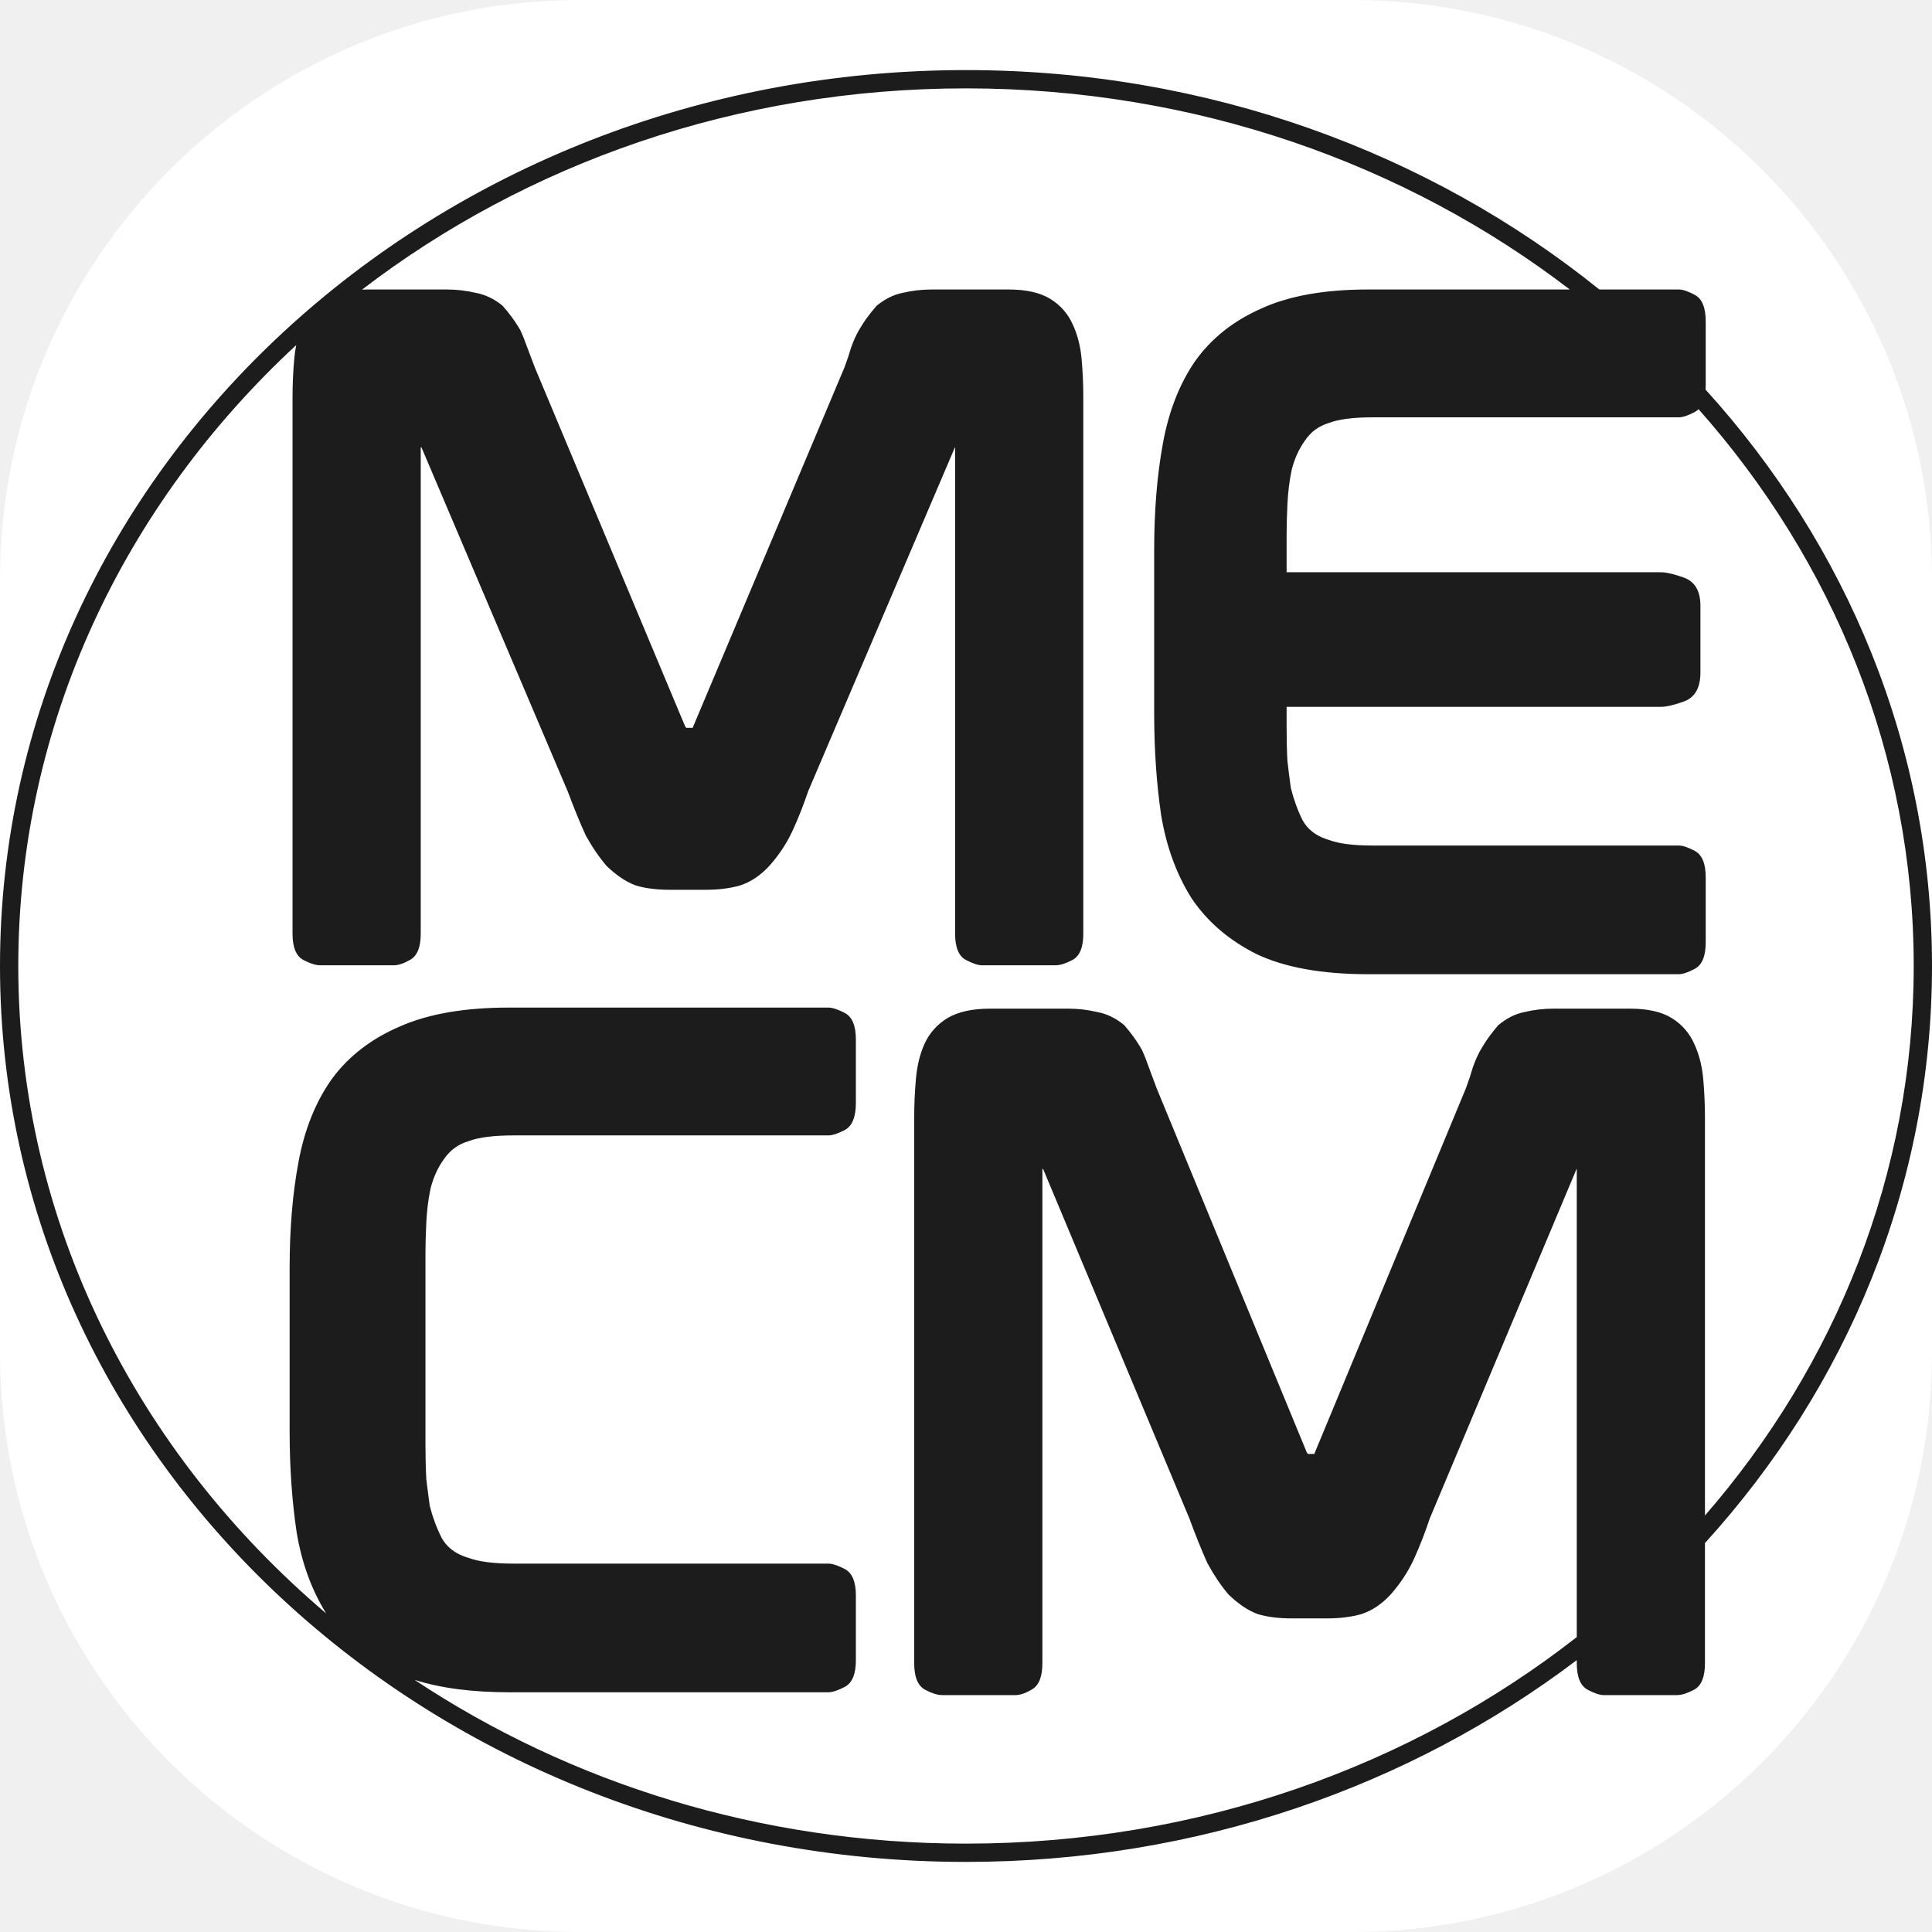
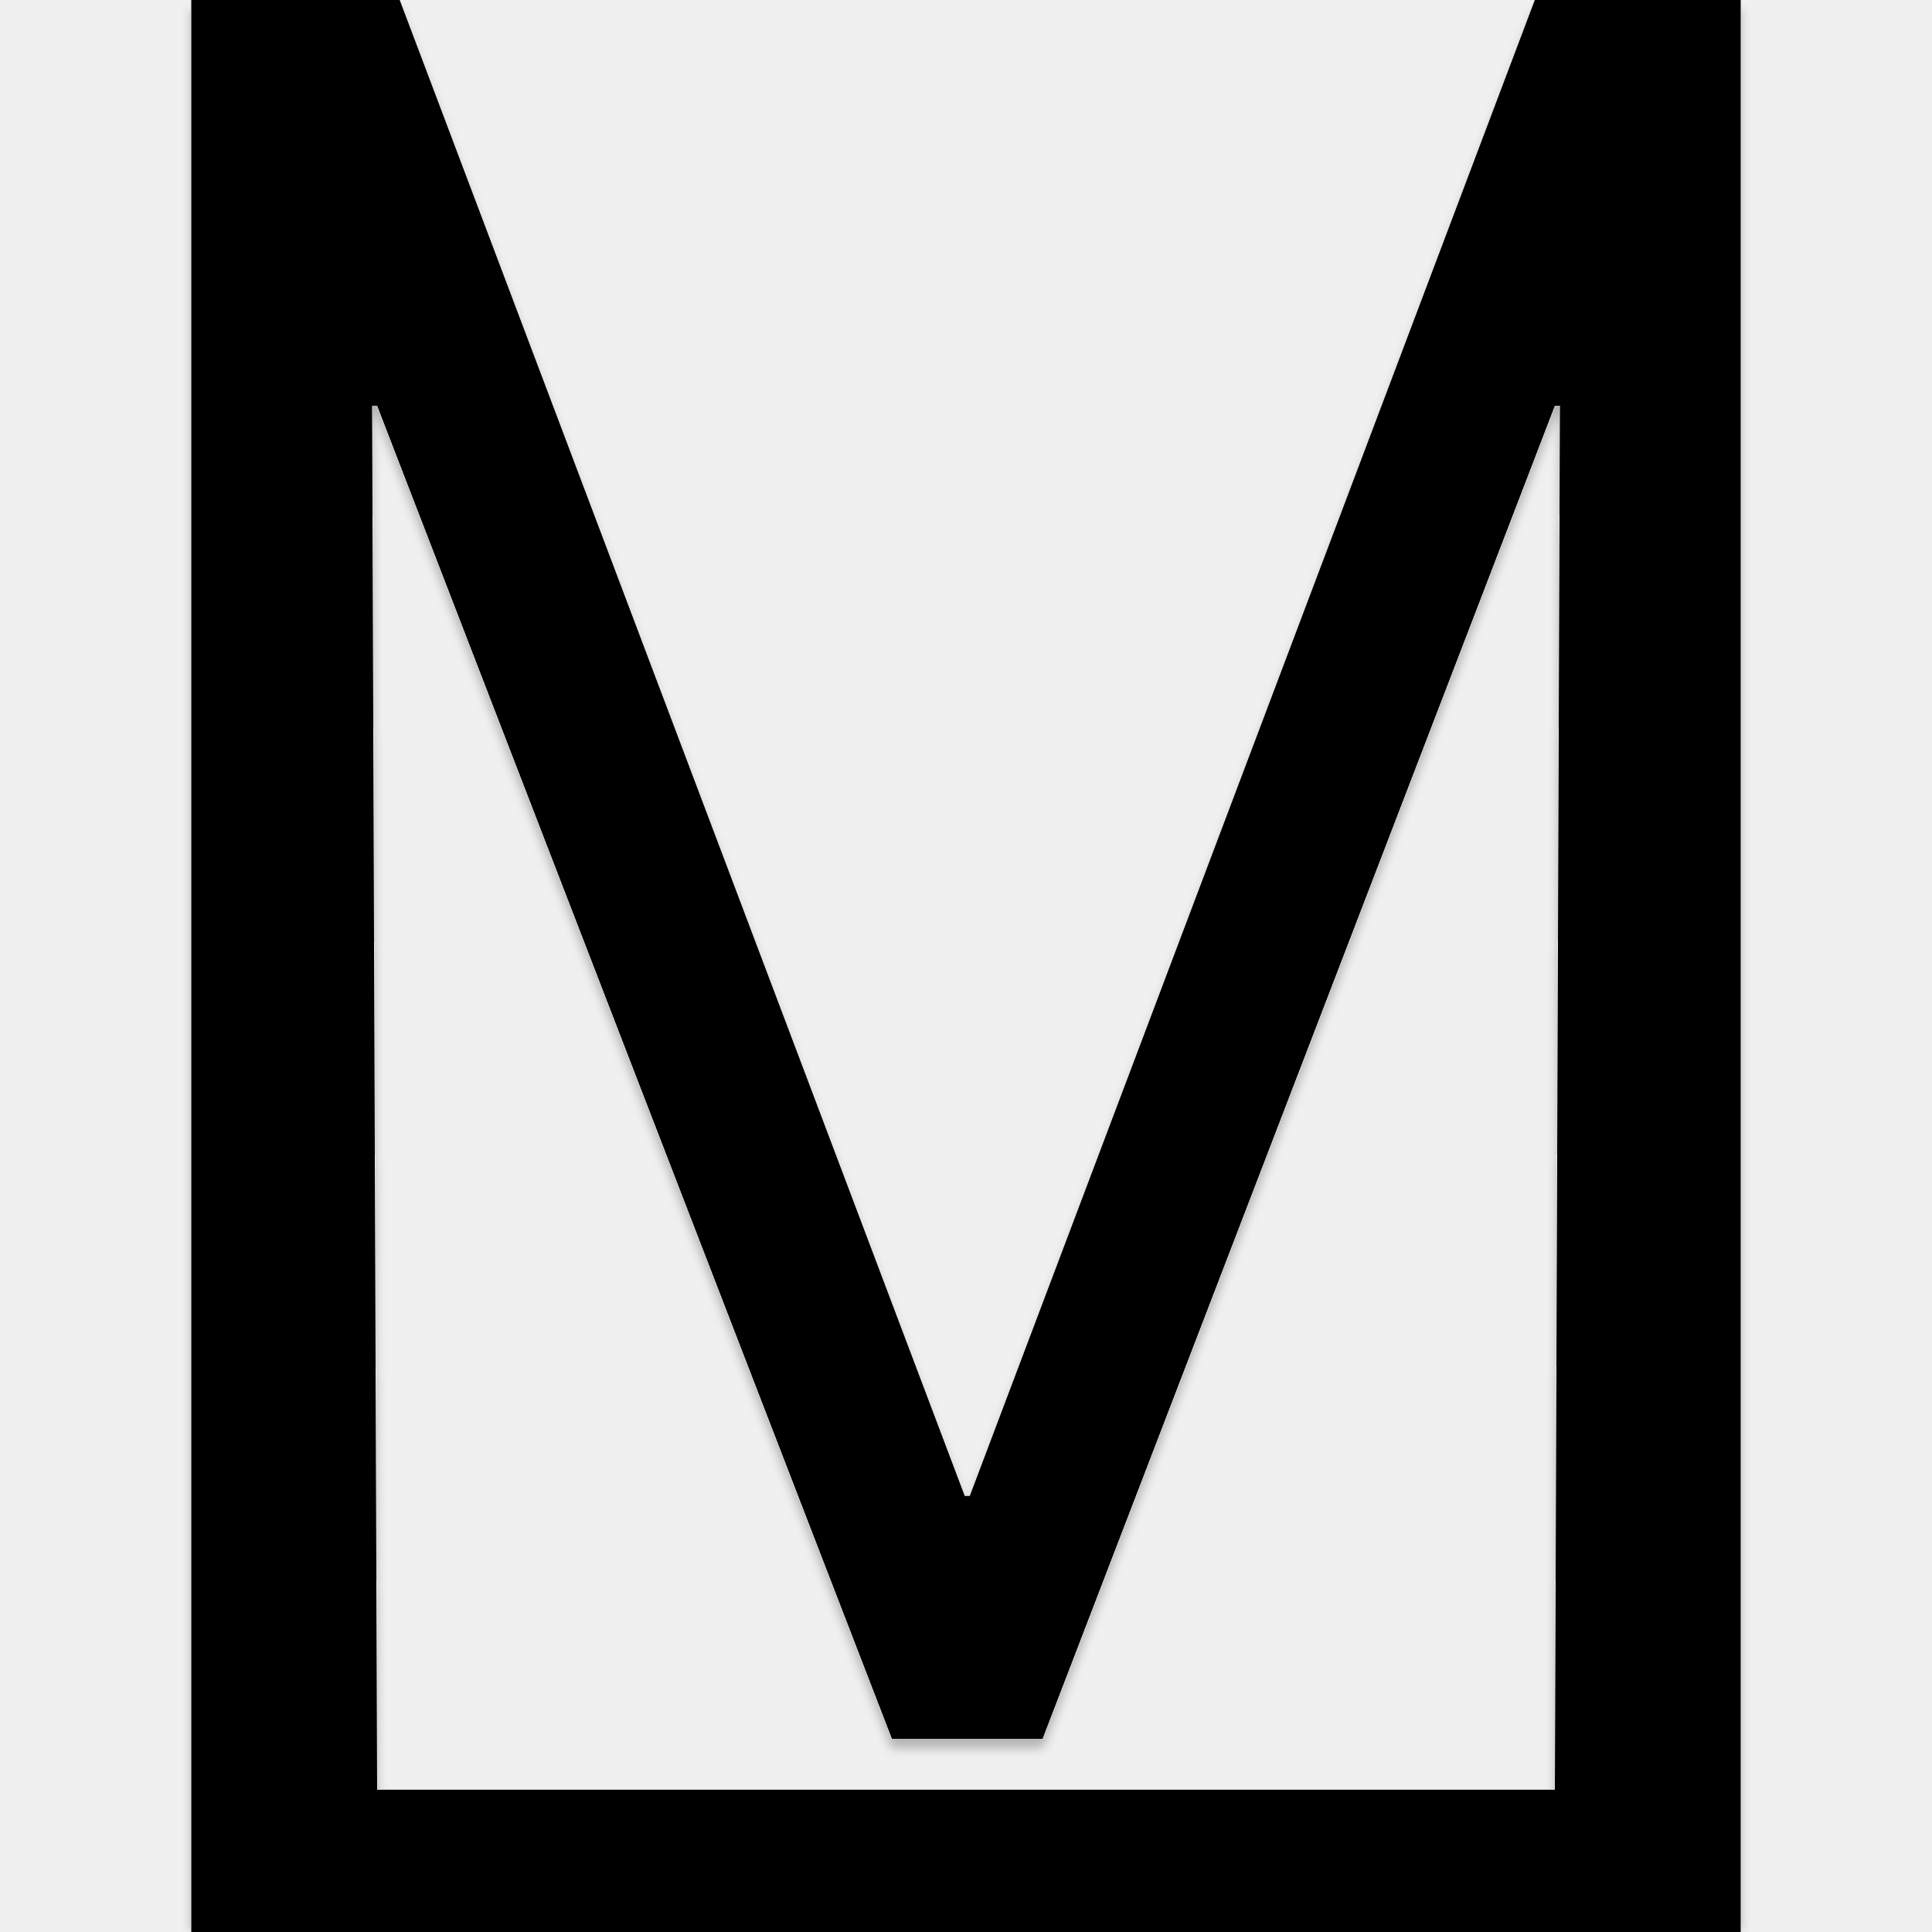
<svg xmlns="http://www.w3.org/2000/svg" version="1.1" width="1000" height="1000">
  <style>
    #light-icon {
      display: inline;
    }
    #dark-icon {
      display: none;
    }

    @media (prefers-color-scheme: dark) {
      #light-icon {
        display: none;
      }
      #dark-icon {
        display: inline;
      }
    }
  </style>
  <g id="light-icon">
    <svg version="1.1" width="1000" height="1000">
-       <g clip-path="url(#SvgjsClipPath1144)">
-         <rect width="1000" height="1000" fill="#ffffff" />
-         <g transform="matrix(3.154574,0,0,3.154574,0,36.2776)">
-           <svg version="1.1" width="317" height="294">
-             <svg viewBox="0 0 317 294" fill="none">
-               <path fill-rule="evenodd" clip-rule="evenodd" d="M158.5 0C198.227 0 234.576 13.568 262.415 36H275.447C276.137 36 277.024 36.324 278.061 36.869C279.351 37.547 279.871 39.117 279.871 41.225V51.615C279.871 51.894 279.862 52.164 279.845 52.424C303.023 77.972 317 110.953 317 147C317 183.098 302.984 216.121 279.747 241.685V261.393C279.747 263.504 279.23 265.079 277.939 265.759C276.888 266.313 275.96 266.628 275.185 266.628H263.137C262.446 266.628 261.559 266.306 260.521 265.759C259.231 265.079 258.714 263.504 258.714 261.393V260.891C231.39 281.591 196.49 294 158.5 294C71.072 294 0 228.291 0 147C0 65.709 71.072 0 158.5 0ZM158.5 3C120.816 3 86.297 15.403 59.406 36.022C59.733 36.007 60.067 36 60.408 36H73.297C74.922 36 76.502 36.181 78.035 36.546C79.612 36.832 81.08 37.536 82.439 38.643L82.471 38.67L82.499 38.701C82.975 39.244 83.45 39.831 83.924 40.462C84.284 40.942 84.643 41.471 85 42.048L85.356 42.641L85.368 42.661L85.378 42.682C85.759 43.496 86.137 44.44 86.513 45.512L87.768 48.827L112.402 107.647C112.481 107.759 112.542 107.844 112.583 107.903C112.588 107.91 112.592 107.917 112.597 107.924H113.668C113.684 107.886 113.702 107.834 113.721 107.764L113.73 107.729L113.744 107.697L138.533 48.844C138.997 47.61 139.366 46.513 139.642 45.553L139.646 45.538L139.65 45.524C140.032 44.435 140.465 43.472 140.951 42.641C141.426 41.828 141.903 41.101 142.384 40.462C142.858 39.831 143.333 39.244 143.809 38.701L143.837 38.67L143.869 38.643C145.222 37.54 146.644 36.833 148.132 36.546C149.665 36.181 151.246 36 152.871 36H165.479C168.331 36 170.63 36.495 172.326 37.539C173.996 38.566 175.23 39.973 176.019 41.749C176.794 43.407 177.274 45.285 177.465 47.376C177.653 49.434 177.747 51.536 177.747 53.682V141.722C177.747 143.803 177.229 145.358 175.937 146.028C174.885 146.574 173.958 146.884 173.185 146.884H161.137C160.448 146.884 159.563 146.567 158.524 146.028C157.232 145.358 156.714 143.803 156.714 141.722V61.907H156.677L132.605 118.321C131.854 120.552 131.009 122.694 130.069 124.748C129.113 126.839 127.824 128.79 126.205 130.601L126.199 130.607C124.749 132.17 123.137 133.245 121.36 133.808L121.353 133.811L121.344 133.812C119.703 134.271 117.835 134.497 115.745 134.497H110.002C107.822 134.497 105.95 134.272 104.396 133.811L104.383 133.807L104.37 133.802C102.79 133.238 101.191 132.17 99.57 130.63L99.552 130.612L99.535 130.592C98.296 129.142 97.156 127.471 96.114 125.581L96.106 125.564L96.098 125.547C95.16 123.496 94.178 121.094 93.15 118.343L69.194 62.002L69.188 61.987L69.183 61.972C69.173 61.944 69.162 61.924 69.154 61.907H69.033V141.722C69.033 143.794 68.519 145.343 67.239 146.018L67.24 146.019C66.274 146.57 65.391 146.884 64.611 146.884H52.562C51.789 146.884 50.862 146.574 49.81 146.028C48.519 145.358 48 143.803 48 141.722V53.682C48 51.536 48.094 49.434 48.282 47.376C48.351 46.593 48.457 45.843 48.601 45.126C20.417 71.205 3 107.243 3 147C3 189.021 22.458 226.883 53.519 253.228C51.133 249.392 49.521 244.971 48.68 239.971L48.679 239.962C47.907 234.806 47.522 229.247 47.522 223.287V196.564C47.522 190.153 48.002 184.363 48.968 179.198C49.937 173.922 51.736 169.399 54.373 165.642L54.378 165.635L54.638 165.284C57.352 161.689 60.981 158.918 65.508 156.97C70.197 154.861 76.219 153.821 83.548 153.821H135.903C136.605 153.821 137.51 154.14 138.576 154.686C139.897 155.361 140.431 156.934 140.431 159.045V169.438C140.431 171.627 139.902 173.253 138.576 173.932C137.51 174.477 136.605 174.796 135.903 174.796H84.268C81.028 174.796 78.604 175.11 76.96 175.71L76.945 175.715L76.93 175.72C75.215 176.228 73.873 177.196 72.885 178.629L72.877 178.641C71.867 180.019 71.126 181.618 70.661 183.443L70.526 184.111C70.227 185.681 70.035 187.321 69.952 189.031C69.857 190.914 69.809 192.616 69.809 194.136V225.582C69.809 227.639 69.856 229.515 69.951 231.211C70.141 232.809 70.33 234.275 70.519 235.607C70.989 237.448 71.643 239.2 72.482 240.864C73.311 242.337 74.646 243.392 76.539 244.012L76.926 244.131L76.942 244.136L76.96 244.142C78.604 244.741 81.028 245.056 84.268 245.056H135.903C136.605 245.056 137.511 245.376 138.576 245.921C139.896 246.597 140.431 248.168 140.431 250.279V260.941C140.431 263.053 139.896 264.625 138.576 265.301C137.51 265.846 136.605 266.165 135.903 266.165H83.548C77.468 266.165 72.287 265.49 68.02 264.126C93.497 281.036 124.727 291 158.5 291C196.709 291 231.665 278.249 258.714 257.111V180.303H258.679L234.606 237.615C233.855 239.88 233.01 242.056 232.071 244.143C231.116 246.265 229.827 248.247 228.208 250.086L228.201 250.093C226.752 251.679 225.14 252.772 223.362 253.344L223.354 253.347L223.346 253.349C221.704 253.815 219.835 254.044 217.745 254.044H212.002C209.822 254.044 207.949 253.816 206.394 253.347L206.381 253.343L206.368 253.338C204.787 252.765 203.187 251.68 201.567 250.115L201.549 250.098L201.532 250.078C200.294 248.606 199.154 246.908 198.113 244.988L198.104 244.972L198.097 244.955C197.159 242.872 196.177 240.431 195.149 237.636L171.193 180.401L171.187 180.387L171.182 180.371C171.172 180.342 171.161 180.32 171.152 180.303H171.033V261.393C171.033 263.494 170.52 265.063 169.242 265.748L169.243 265.749C168.277 266.309 167.393 266.628 166.611 266.628H154.562C153.787 266.628 152.859 266.313 151.808 265.759C150.517 265.079 150 263.503 150 261.393V171.954C150 169.775 150.094 167.641 150.282 165.551C150.473 163.341 150.951 161.389 151.727 159.703C152.516 157.987 153.753 156.606 155.419 155.564L155.43 155.558C157.214 154.504 159.554 154 162.408 154H175.297C176.912 154 178.483 154.183 180.008 154.549C181.596 154.836 183.076 155.555 184.441 156.686L184.474 156.713L184.501 156.744C184.977 157.296 185.452 157.892 185.926 158.532C186.286 159.019 186.645 159.556 187.002 160.143L187.358 160.745L187.369 160.765L187.379 160.786C187.759 161.613 188.138 162.572 188.514 163.66L189.774 167.044L214.403 226.783C214.482 226.897 214.543 226.985 214.585 227.045C214.59 227.052 214.594 227.059 214.599 227.065H215.666L215.667 227.063C215.684 227.025 215.702 226.971 215.721 226.899L215.729 226.865L215.742 226.833L240.535 167.036C240.997 165.786 241.366 164.674 241.641 163.7L241.645 163.687L241.649 163.673C242.031 162.567 242.463 161.59 242.949 160.745C243.424 159.92 243.902 159.182 244.382 158.532C244.856 157.892 245.331 157.296 245.807 156.744L245.834 156.713L245.866 156.686C247.222 155.563 248.647 154.844 250.14 154.553C251.671 154.184 253.248 154 254.871 154H267.479C270.332 154 272.632 154.504 274.329 155.564C275.999 156.608 277.233 158.037 278.021 159.839L278.162 160.157C278.854 161.761 279.286 163.561 279.465 165.551C279.653 167.641 279.747 169.775 279.747 171.954V237.165C301.183 212.473 314 181.105 314 147C314 112.341 300.762 80.51 278.695 55.639C278.509 55.825 278.298 55.983 278.061 56.107C277.025 56.652 276.137 56.976 275.447 56.976H225.171C222.019 56.976 219.66 57.29 218.063 57.888L218.034 57.898C216.37 58.404 215.064 59.37 214.102 60.804L214.098 60.81L214.094 60.815C213.107 62.198 212.382 63.803 211.929 65.637C211.563 67.403 211.333 69.26 211.241 71.207C211.148 73.089 211.105 74.795 211.105 76.315V82.394H272.485C273.435 82.394 274.721 82.705 276.31 83.279C277.202 83.602 277.89 84.165 278.347 84.962C278.797 85.749 279.004 86.733 279.004 87.881V98.853C279.004 100.045 278.798 101.063 278.35 101.872C277.895 102.693 277.207 103.27 276.31 103.595C274.721 104.169 273.435 104.481 272.485 104.481H211.105V107.762C211.105 109.814 211.147 111.687 211.239 113.379C211.424 114.98 211.613 116.448 211.798 117.784C212.256 119.631 212.892 121.391 213.712 123.06C214.519 124.527 215.82 125.576 217.653 126.192L218.029 126.311L218.047 126.316L218.063 126.322C219.66 126.92 222.019 127.233 225.171 127.233H275.447C276.137 127.233 277.024 127.558 278.061 128.103C279.351 128.781 279.871 130.351 279.871 132.458V143.121C279.871 145.228 279.351 146.798 278.061 147.477C277.024 148.021 276.137 148.346 275.447 148.346H224.471C216.96 148.346 210.856 147.258 206.19 145.057L206.18 145.051C201.629 142.767 198.056 139.699 195.482 135.841L195.475 135.829C193.007 131.897 191.352 127.332 190.502 122.147L190.501 122.139C189.75 116.983 189.376 111.423 189.376 105.464V78.741C189.376 72.33 189.846 66.541 190.786 61.378C191.73 56.104 193.478 51.581 196.045 47.824L196.05 47.817C198.719 44.051 202.338 41.164 206.891 39.151C211.46 37.041 217.332 36 224.471 36H257.565C230.679 15.394 196.171 3 158.5 3Z" fill="#1C1C1C" />
+       <g>
+         <g transform="matrix(1.237624,0,0,1.237624,94.05941,0)">
+           <svg version="1.1" width="656" height="808">
+             <svg viewBox="0 0 656 808" fill="none">
+               <g filter="url(#filter0_d_93_285)">
+                 <path fill-rule="evenodd" clip-rule="evenodd" d="M652 0H565.88L329.575 625.623H327.475L91.17 0H4V789.965V808H576.382H652V789.965V0ZM81.718 169.68H79.618L81.718 748.482H327.475H574.282L576.382 169.68H574.282L360.032 727.2H297.018L81.718 169.68Z" fill="black" />
+               </g>
+               <defs>
+                 <filter id="filter0_d_93_285" x="0" y="0" width="656" height="816" filterUnits="userSpaceOnUse" color-interpolation-filters="sRGB">
+                   <feFlood flood-opacity="0" result="BackgroundImageFix" />
+                   <feColorMatrix in="SourceAlpha" type="matrix" values="0 0 0 0 0 0 0 0 0 0 0 0 0 0 0 0 0 0 127 0" result="hardAlpha" />
+                   <feOffset dy="4" />
+                   <feGaussianBlur stdDeviation="2" />
+                   <feComposite in2="hardAlpha" operator="out" />
+                   <feColorMatrix type="matrix" values="0 0 0 0 0 0 0 0 0 0 0 0 0 0 0 0 0 0 0.25 0" />
+                   <feBlend mode="normal" in2="BackgroundImageFix" result="effect1_dropShadow_93_285" />
+                   <feBlend mode="normal" in="SourceGraphic" in2="effect1_dropShadow_93_285" result="shape" />
+                 </filter>
+               </defs>
            </svg>
          </svg>
        </g>
      </g>
-       <defs>
-         <clipPath id="SvgjsClipPath1144">
-           <rect width="1000" height="1000" x="0" y="0" rx="300" ry="300" />
-         </clipPath>
-       </defs>
    </svg>
  </g>
  <g id="dark-icon">
    <svg version="1.1" width="1000" height="1000">
-       <g clip-path="url(#SvgjsClipPath1145)">
-         <rect width="1000" height="1000" fill="#000000" />
-         <g transform="matrix(3.144654,0,0,3.144654,-5.684341886080802e-14,39.30818)">
-           <svg version="1.1" width="318" height="293">
-             <svg viewBox="0 0 318 293" fill="none">
-               <path fill-rule="evenodd" clip-rule="evenodd" d="M159 0C198.922 0 235.447 13.571 263.395 36H276.447C277.137 36 278.024 36.324 279.061 36.869C280.351 37.547 280.871 39.117 280.871 41.225V51.615C280.871 51.877 280.863 52.132 280.848 52.377C304.027 77.819 318 110.635 318 146.5C318 182.286 304.088 215.036 281 240.454V261.765C281 263.876 280.483 265.451 279.192 266.131C278.141 266.685 277.213 267 276.438 267H264.39C263.699 267 262.812 266.678 261.774 266.131C260.483 265.451 259.967 263.876 259.967 261.765V259.674C232.491 280.503 197.31 293 159 293C71.306 293 0 227.524 0 146.5C0 65.476 71.306 0 159 0ZM159 3C121.059 3 86.321 15.448 59.304 36.125C60.037 36.042 60.814 36 61.634 36H74.522C76.148 36 77.728 36.181 79.261 36.546C80.838 36.832 82.306 37.536 83.664 38.643L83.696 38.67L83.725 38.701C84.201 39.244 84.676 39.831 85.149 40.462C85.51 40.942 85.868 41.471 86.226 42.048L86.582 42.641L86.594 42.661L86.603 42.682C86.984 43.496 87.362 44.44 87.738 45.512L88.993 48.827L113.628 107.647C113.706 107.759 113.767 107.844 113.809 107.903C113.814 107.91 113.818 107.918 113.822 107.924H114.894C114.91 107.886 114.928 107.834 114.946 107.764L114.956 107.729L114.97 107.697L139.759 48.844C140.222 47.61 140.592 46.513 140.867 45.553L140.871 45.538L140.876 45.524C141.258 44.435 141.691 43.472 142.177 42.641C142.652 41.828 143.129 41.101 143.609 40.462C144.083 39.831 144.558 39.244 145.034 38.701L145.062 38.67L145.095 38.643C146.448 37.54 147.869 36.833 149.357 36.546C150.891 36.181 152.471 36 154.097 36H166.705C169.556 36 171.855 36.495 173.552 37.539C175.222 38.566 176.455 39.973 177.244 41.749C178.019 43.407 178.499 45.285 178.69 47.376C178.879 49.434 178.973 51.536 178.973 53.682V141.722C178.973 143.803 178.454 145.358 177.162 146.028C176.111 146.574 175.184 146.884 174.41 146.884H162.362C161.674 146.884 160.788 146.567 159.75 146.028C158.458 145.358 157.939 143.803 157.939 141.722V61.907H157.902L133.831 118.321C133.08 120.552 132.234 122.694 131.295 124.748C130.339 126.839 129.05 128.79 127.431 130.601L127.425 130.607C125.975 132.17 124.362 133.245 122.586 133.808L122.578 133.811L122.569 133.812C120.929 134.271 119.06 134.497 116.971 134.497H111.228C109.048 134.497 107.175 134.272 105.621 133.811L105.608 133.807L105.596 133.802C104.016 133.238 102.416 132.17 100.796 130.63L100.777 130.612L100.761 130.592C99.522 129.142 98.381 127.471 97.34 125.581L97.331 125.564L97.323 125.547C96.385 123.496 95.403 121.094 94.376 118.343L70.42 62.002L70.413 61.987L70.408 61.972C70.399 61.944 70.388 61.924 70.38 61.907H70.259V141.722C70.259 143.794 69.744 145.343 68.465 146.018L68.466 146.019C67.5 146.57 66.617 146.884 65.837 146.884H53.788C53.014 146.884 52.087 146.574 51.036 146.028C49.744 145.358 49.226 143.803 49.226 141.722V53.682C49.226 51.536 49.32 49.434 49.508 47.376C49.624 46.049 49.848 44.817 50.181 43.681C21.064 69.766 3 106.219 3 146.5C3 188.986 23.097 227.212 55.06 253.508C52.64 249.649 51.006 245.194 50.157 240.149L50.156 240.141C49.385 234.984 49 229.425 49 223.466V196.743C49 190.331 49.481 184.542 50.446 179.378C51.416 174.101 53.214 169.578 55.851 165.82L55.855 165.813L56.115 165.463C58.83 161.867 62.459 159.097 66.986 157.148C71.675 155.04 77.697 154 85.026 154H137.382C138.083 154 138.989 154.319 140.055 154.864C141.375 155.54 141.909 157.112 141.909 159.224V169.616C141.909 171.806 141.381 173.431 140.055 174.11C138.989 174.656 138.083 174.974 137.382 174.975H85.746C82.507 174.975 80.082 175.289 78.438 175.889L78.424 175.894L78.408 175.898C76.693 176.407 75.352 177.375 74.363 178.808L74.358 178.813L74.355 178.819C73.345 180.198 72.605 181.797 72.14 183.622L72.005 184.29C71.705 185.86 71.513 187.5 71.43 189.21C71.334 191.093 71.287 192.795 71.287 194.314V225.761C71.287 227.818 71.334 229.694 71.429 231.39C71.618 232.988 71.808 234.454 71.997 235.786C72.466 237.626 73.121 239.378 73.96 241.043C74.788 242.516 76.124 243.57 78.018 244.19L78.404 244.31L78.421 244.314L78.439 244.32C80.082 244.92 82.507 245.234 85.746 245.234H137.382C138.084 245.234 138.99 245.554 140.055 246.1C141.375 246.776 141.909 248.347 141.909 250.458V261.12C141.909 263.232 141.375 264.803 140.055 265.479C138.989 266.025 138.083 266.344 137.382 266.344H85.026C79.303 266.344 74.377 265.746 70.26 264.538C95.438 280.588 126.009 290 159 290C197.538 290 232.773 277.157 259.967 255.893V180.675H259.932L235.859 237.987C235.108 240.252 234.263 242.428 233.324 244.515C232.369 246.637 231.08 248.619 229.461 250.458L229.454 250.465C228.005 252.051 226.393 253.144 224.615 253.716L224.607 253.719L224.599 253.721C222.957 254.187 221.088 254.416 218.998 254.416H213.255C211.075 254.416 209.202 254.188 207.646 253.719L207.634 253.715L207.621 253.71C206.04 253.137 204.44 252.052 202.82 250.487L202.802 250.47L202.785 250.45C201.547 248.978 200.407 247.28 199.366 245.36L199.357 245.344L199.35 245.327C198.412 243.244 197.43 240.803 196.402 238.008L172.446 180.773L172.439 180.759L172.435 180.743C172.425 180.714 172.414 180.692 172.405 180.675H172.286V261.765C172.286 263.866 171.773 265.435 170.495 266.12L170.496 266.121C169.53 266.681 168.646 267 167.864 267H155.815C155.04 267 154.112 266.685 153.061 266.131C151.77 265.451 151.253 263.876 151.253 261.765V172.326C151.253 170.147 151.347 168.013 151.535 165.923C151.726 163.713 152.204 161.761 152.979 160.075C153.769 158.359 155.006 156.978 156.672 155.937L156.683 155.93C158.467 154.877 160.807 154.372 163.661 154.372H176.55C178.165 154.372 179.736 154.555 181.261 154.921C182.849 155.209 184.329 155.927 185.694 157.058L185.727 157.085L185.754 157.116C186.23 157.668 186.705 158.264 187.179 158.904C187.539 159.391 187.898 159.928 188.255 160.515L188.611 161.117L188.622 161.137L188.632 161.158C189.012 161.985 189.391 162.944 189.767 164.032L191.027 167.416L215.656 227.155C215.735 227.269 215.796 227.357 215.838 227.417C215.843 227.424 215.847 227.431 215.852 227.438H216.919L216.92 227.436C216.937 227.397 216.955 227.343 216.974 227.271L216.982 227.237L216.995 227.205L241.788 167.408C242.25 166.158 242.618 165.046 242.894 164.072L242.897 164.059L242.902 164.045C243.284 162.939 243.716 161.962 244.202 161.117C244.677 160.292 245.155 159.554 245.635 158.904C246.108 158.264 246.584 157.668 247.06 157.116L247.087 157.085L247.119 157.058C248.475 155.935 249.9 155.216 251.393 154.925C252.924 154.556 254.501 154.372 256.124 154.372H268.732C271.584 154.372 273.885 154.876 275.582 155.937C277.252 156.98 278.486 158.409 279.273 160.211L279.415 160.529C280.107 162.133 280.539 163.933 280.718 165.923C280.906 168.013 281 170.147 281 172.326V235.931C302.285 211.388 315 180.292 315 146.5C315 112.036 301.775 80.377 279.721 55.613C279.528 55.81 279.309 55.977 279.061 56.107C278.025 56.652 277.137 56.976 276.447 56.976H226.171C223.019 56.976 220.66 57.29 219.063 57.888L219.034 57.898C217.37 58.404 216.064 59.37 215.102 60.804L215.098 60.81L215.094 60.815C214.107 62.198 213.382 63.803 212.929 65.637C212.563 67.403 212.333 69.26 212.241 71.207C212.148 73.089 212.105 74.795 212.105 76.315V82.394H273.485C274.435 82.394 275.721 82.705 277.31 83.279C278.202 83.602 278.89 84.165 279.347 84.962C279.797 85.749 280.004 86.733 280.004 87.881V98.853C280.004 100.045 279.798 101.063 279.35 101.872C278.895 102.693 278.207 103.27 277.31 103.595C275.721 104.169 274.435 104.481 273.485 104.481H212.105V107.762C212.105 109.814 212.147 111.687 212.239 113.379C212.424 114.98 212.613 116.448 212.798 117.784C213.256 119.631 213.892 121.391 214.712 123.06C215.519 124.527 216.82 125.576 218.653 126.192L219.029 126.311L219.047 126.316L219.063 126.322C220.66 126.92 223.019 127.233 226.171 127.233H276.447C277.137 127.233 278.024 127.558 279.061 128.103C280.351 128.781 280.871 130.351 280.871 132.458V143.121C280.871 145.228 280.351 146.798 279.061 147.477C278.024 148.021 277.137 148.346 276.447 148.346H225.471C217.96 148.346 211.856 147.258 207.19 145.057L207.18 145.051C202.629 142.767 199.056 139.699 196.482 135.841L196.475 135.829C194.007 131.897 192.352 127.332 191.502 122.147L191.501 122.139C190.75 116.983 190.376 111.423 190.376 105.464V78.741C190.376 72.33 190.846 66.541 191.786 61.378C192.73 56.104 194.478 51.581 197.045 47.824L197.05 47.817C199.719 44.051 203.338 41.164 207.891 39.151C212.46 37.041 218.332 36 225.471 36H258.533C231.54 15.398 196.864 3 159 3Z" fill="#E3E3E3" />
+       <g>
+         <g transform="matrix(1.237624,0,0,1.237624,94.05941,0)">
+           <svg version="1.1" width="656" height="808">
+             <svg viewBox="0 0 656 808" fill="none">
+               <g filter="url(#filter0_d_93_289)">
+                 <path fill-rule="evenodd" clip-rule="evenodd" d="M652 0H565.88L329.575 625.623H327.475L91.17 0H4V789.965V808H576.382H652V789.965V0ZM81.718 169.68H79.618L81.718 748.482H327.475H574.282L576.382 169.68H574.282L360.032 727.2H297.018L81.718 169.68Z" fill="#E3E3E3" />
+               </g>
+               <defs>
+                 <filter id="filter0_d_93_289" x="0" y="0" width="656" height="816" filterUnits="userSpaceOnUse" color-interpolation-filters="sRGB">
+                   <feFlood flood-opacity="0" result="BackgroundImageFix" />
+                   <feColorMatrix in="SourceAlpha" type="matrix" values="0 0 0 0 0 0 0 0 0 0 0 0 0 0 0 0 0 0 127 0" result="hardAlpha" />
+                   <feOffset dy="4" />
+                   <feGaussianBlur stdDeviation="2" />
+                   <feComposite in2="hardAlpha" operator="out" />
+                   <feColorMatrix type="matrix" values="0 0 0 0 0 0 0 0 0 0 0 0 0 0 0 0 0 0 0.25 0" />
+                   <feBlend mode="normal" in2="BackgroundImageFix" result="effect1_dropShadow_93_289" />
+                   <feBlend mode="normal" in="SourceGraphic" in2="effect1_dropShadow_93_289" result="shape" />
+                 </filter>
+               </defs>
            </svg>
          </svg>
        </g>
      </g>
-       <defs>
-         <clipPath id="SvgjsClipPath1145">
-           <rect width="1000" height="1000" x="0" y="0" rx="300" ry="300" />
-         </clipPath>
-       </defs>
    </svg>
  </g>
</svg>
